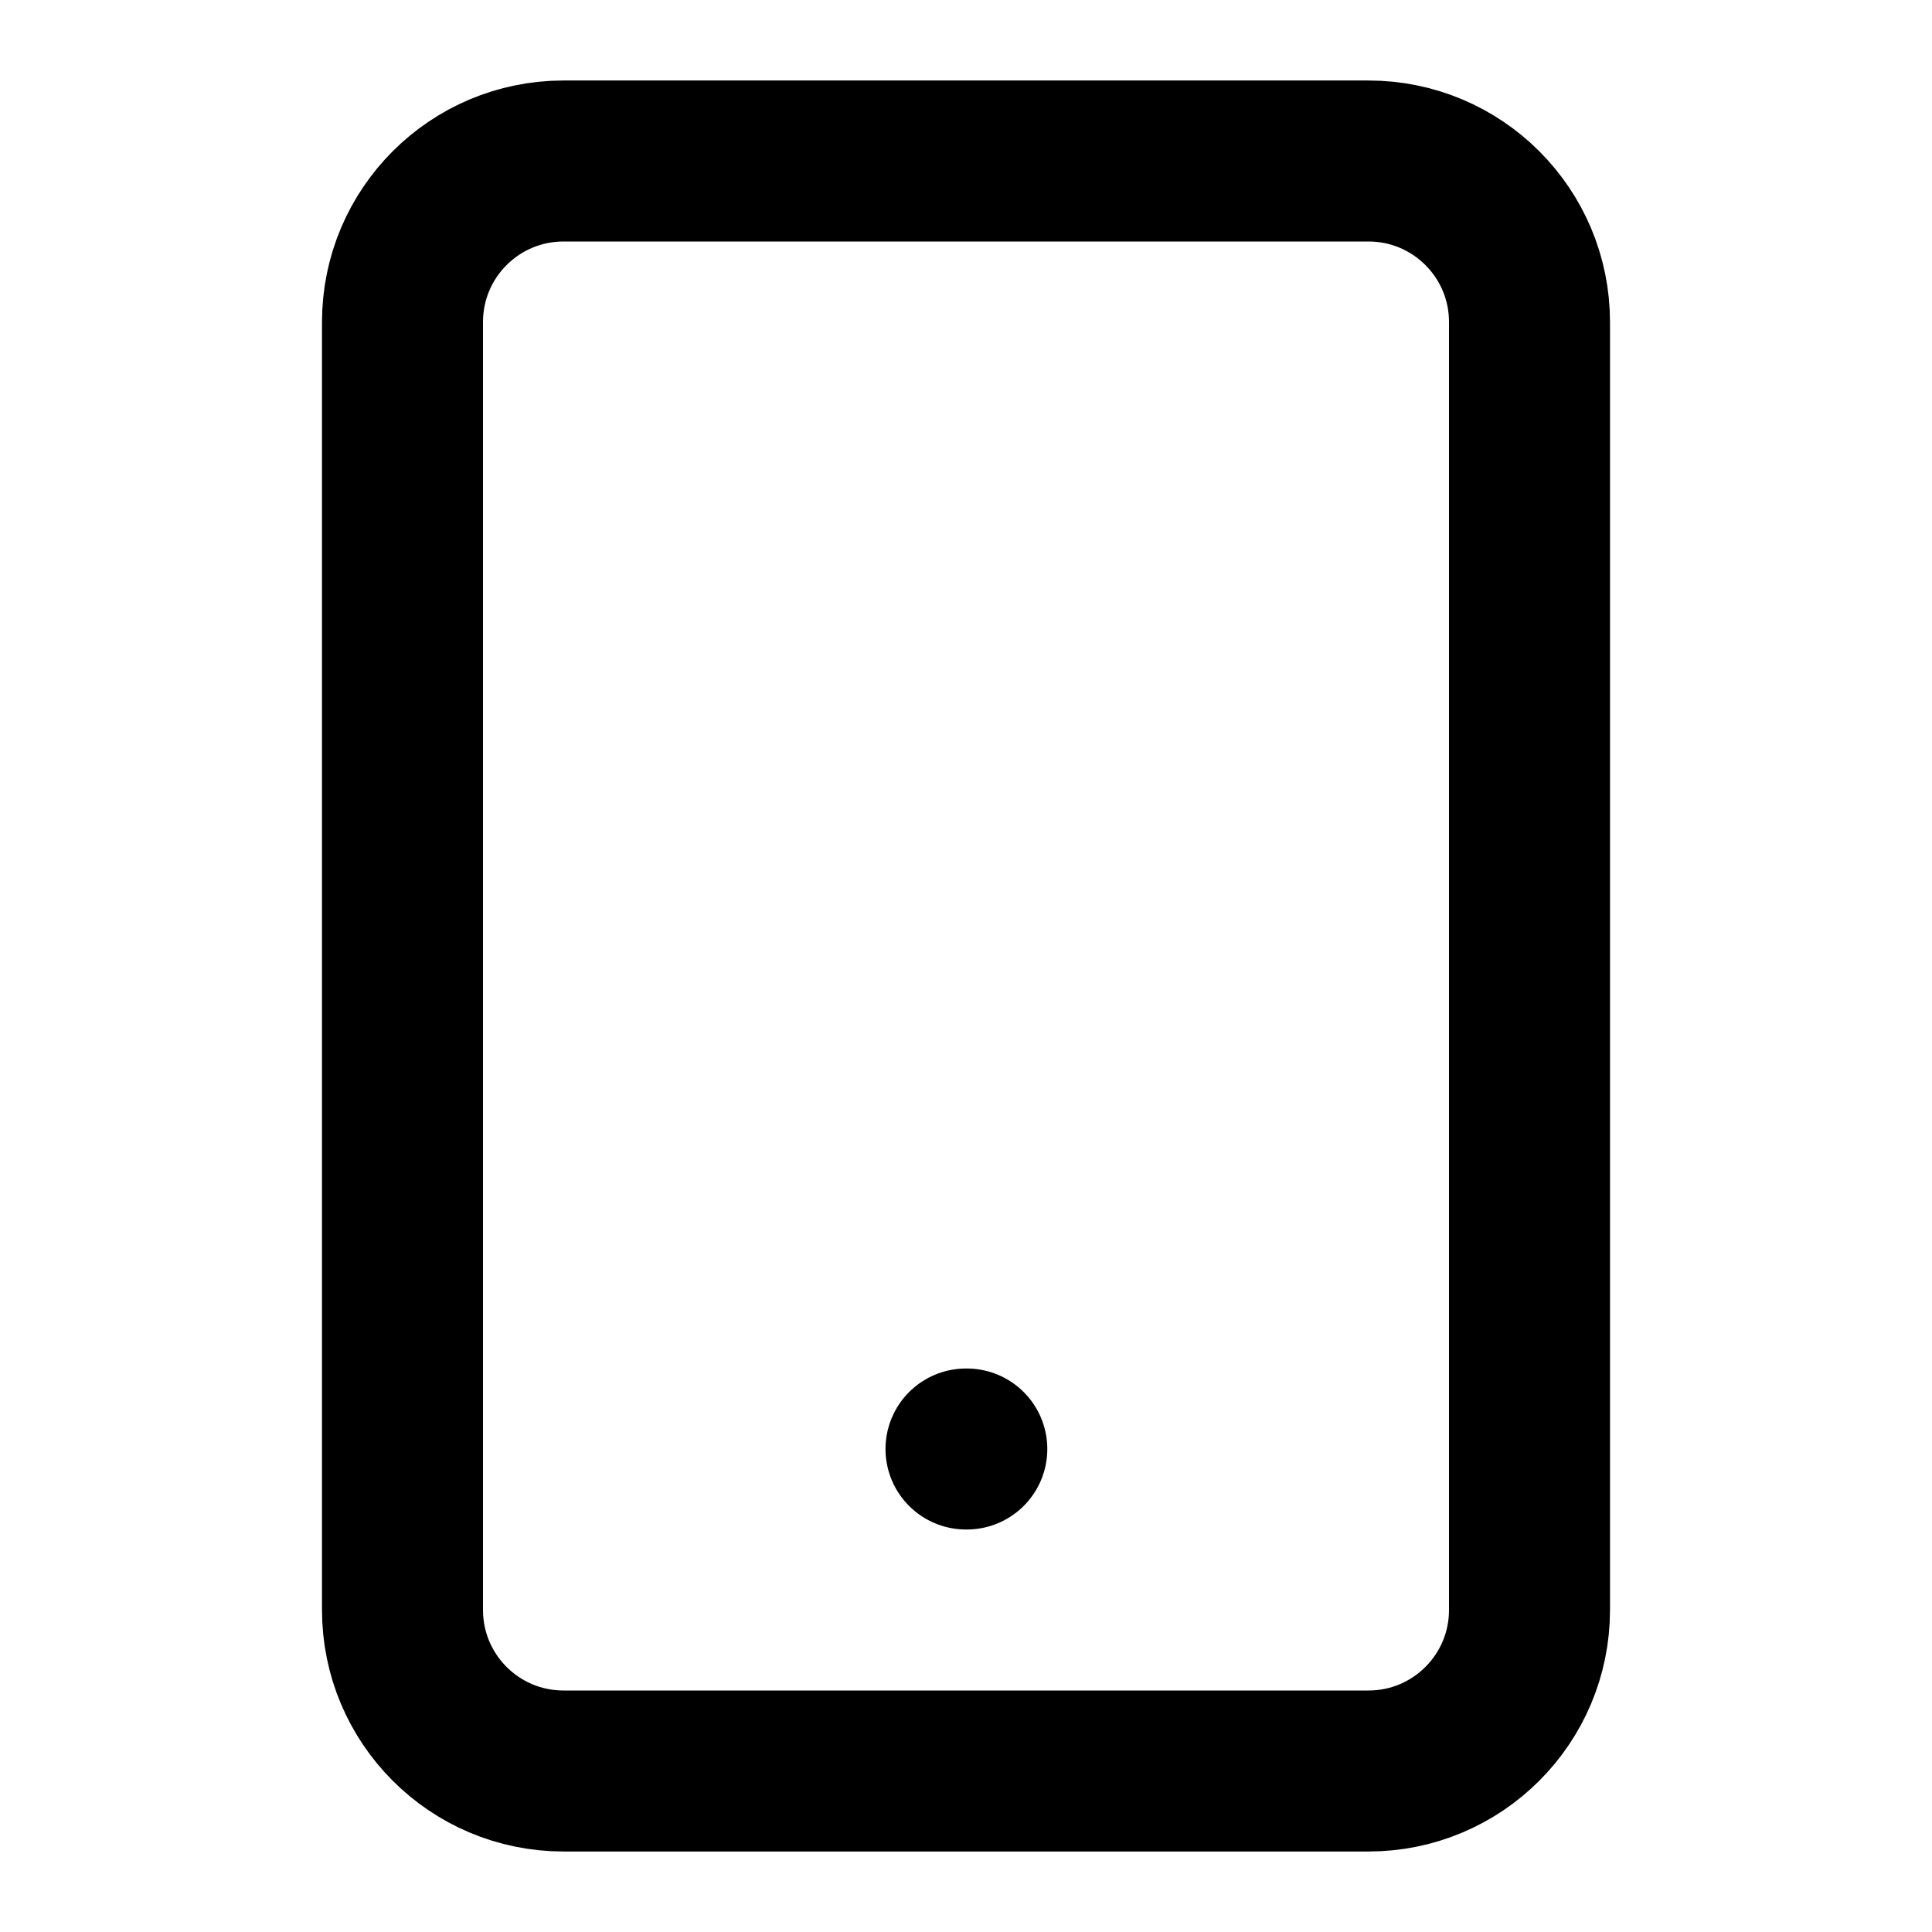
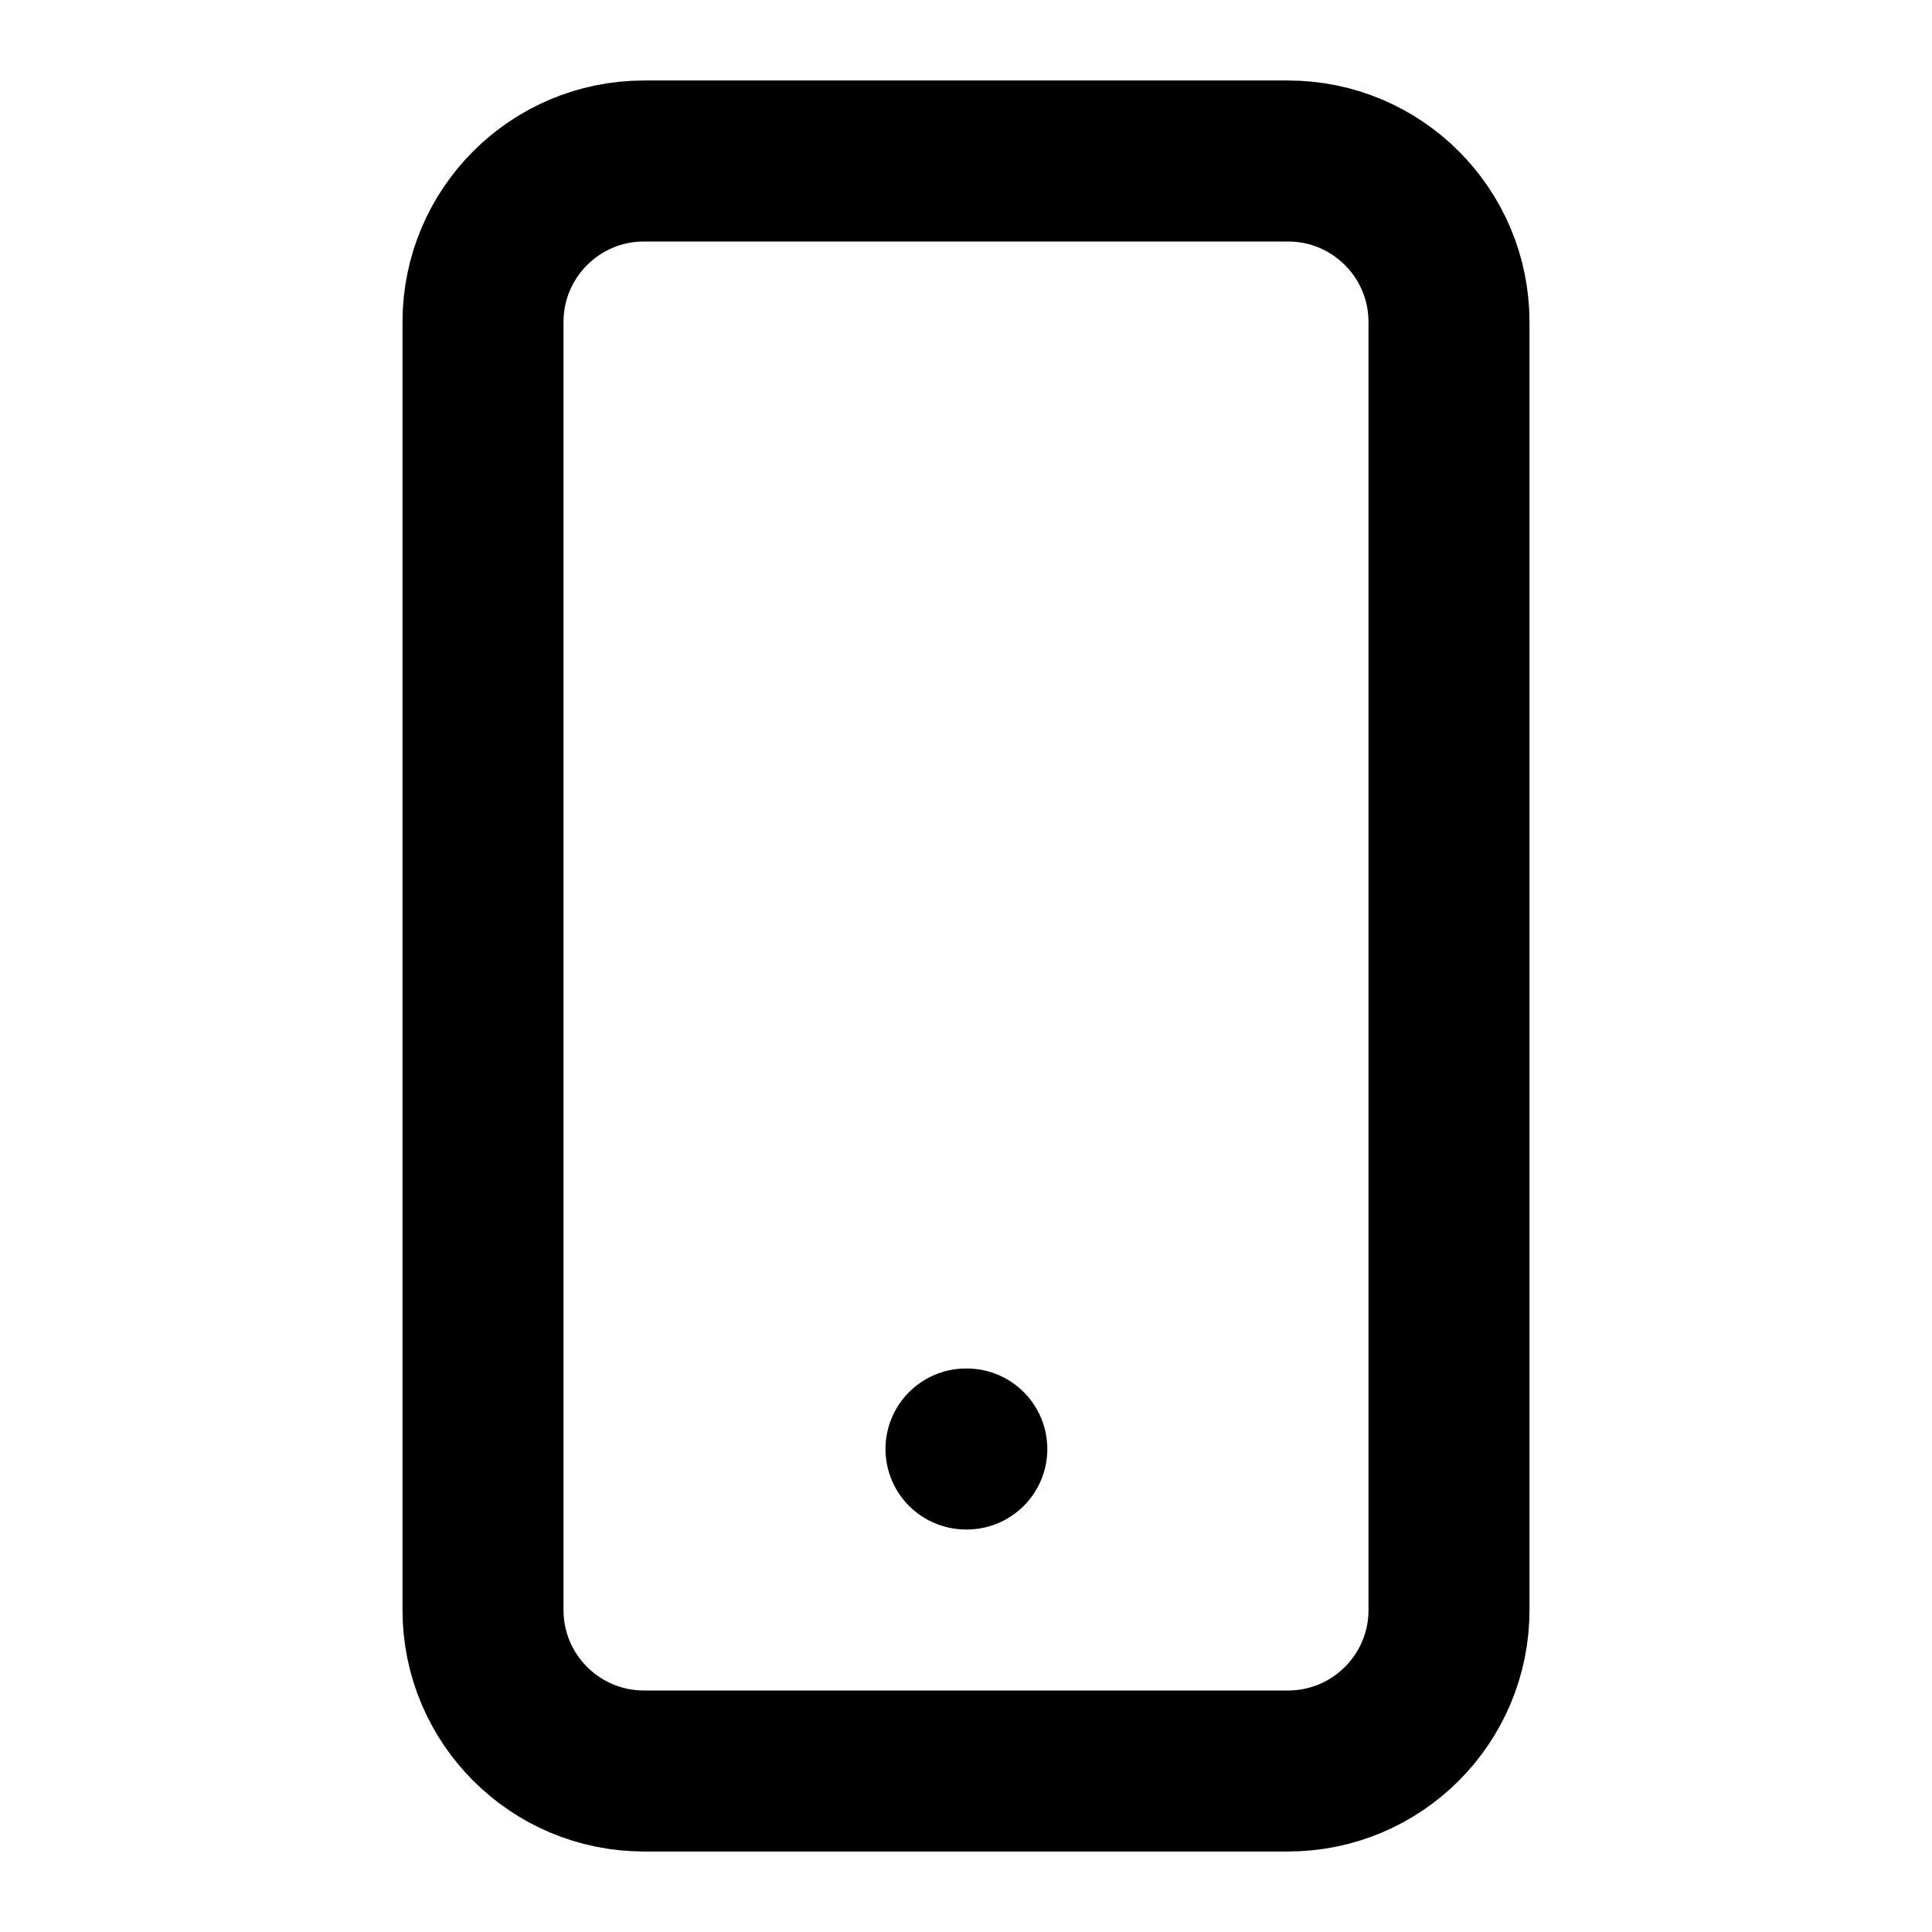
<svg xmlns="http://www.w3.org/2000/svg" viewBox="0 0 24 24" fill="none" stroke="currentColor" stroke-width="2" stroke-linecap="round" stroke-linejoin="round">
-   <rect width="14" height="20" x="5" y="2" rx="2" ry="2" />
+   <rect x="6" y="2" width="12" height="20" rx="2" ry="2" />
  <path d="M12 18h.01" />
</svg>
